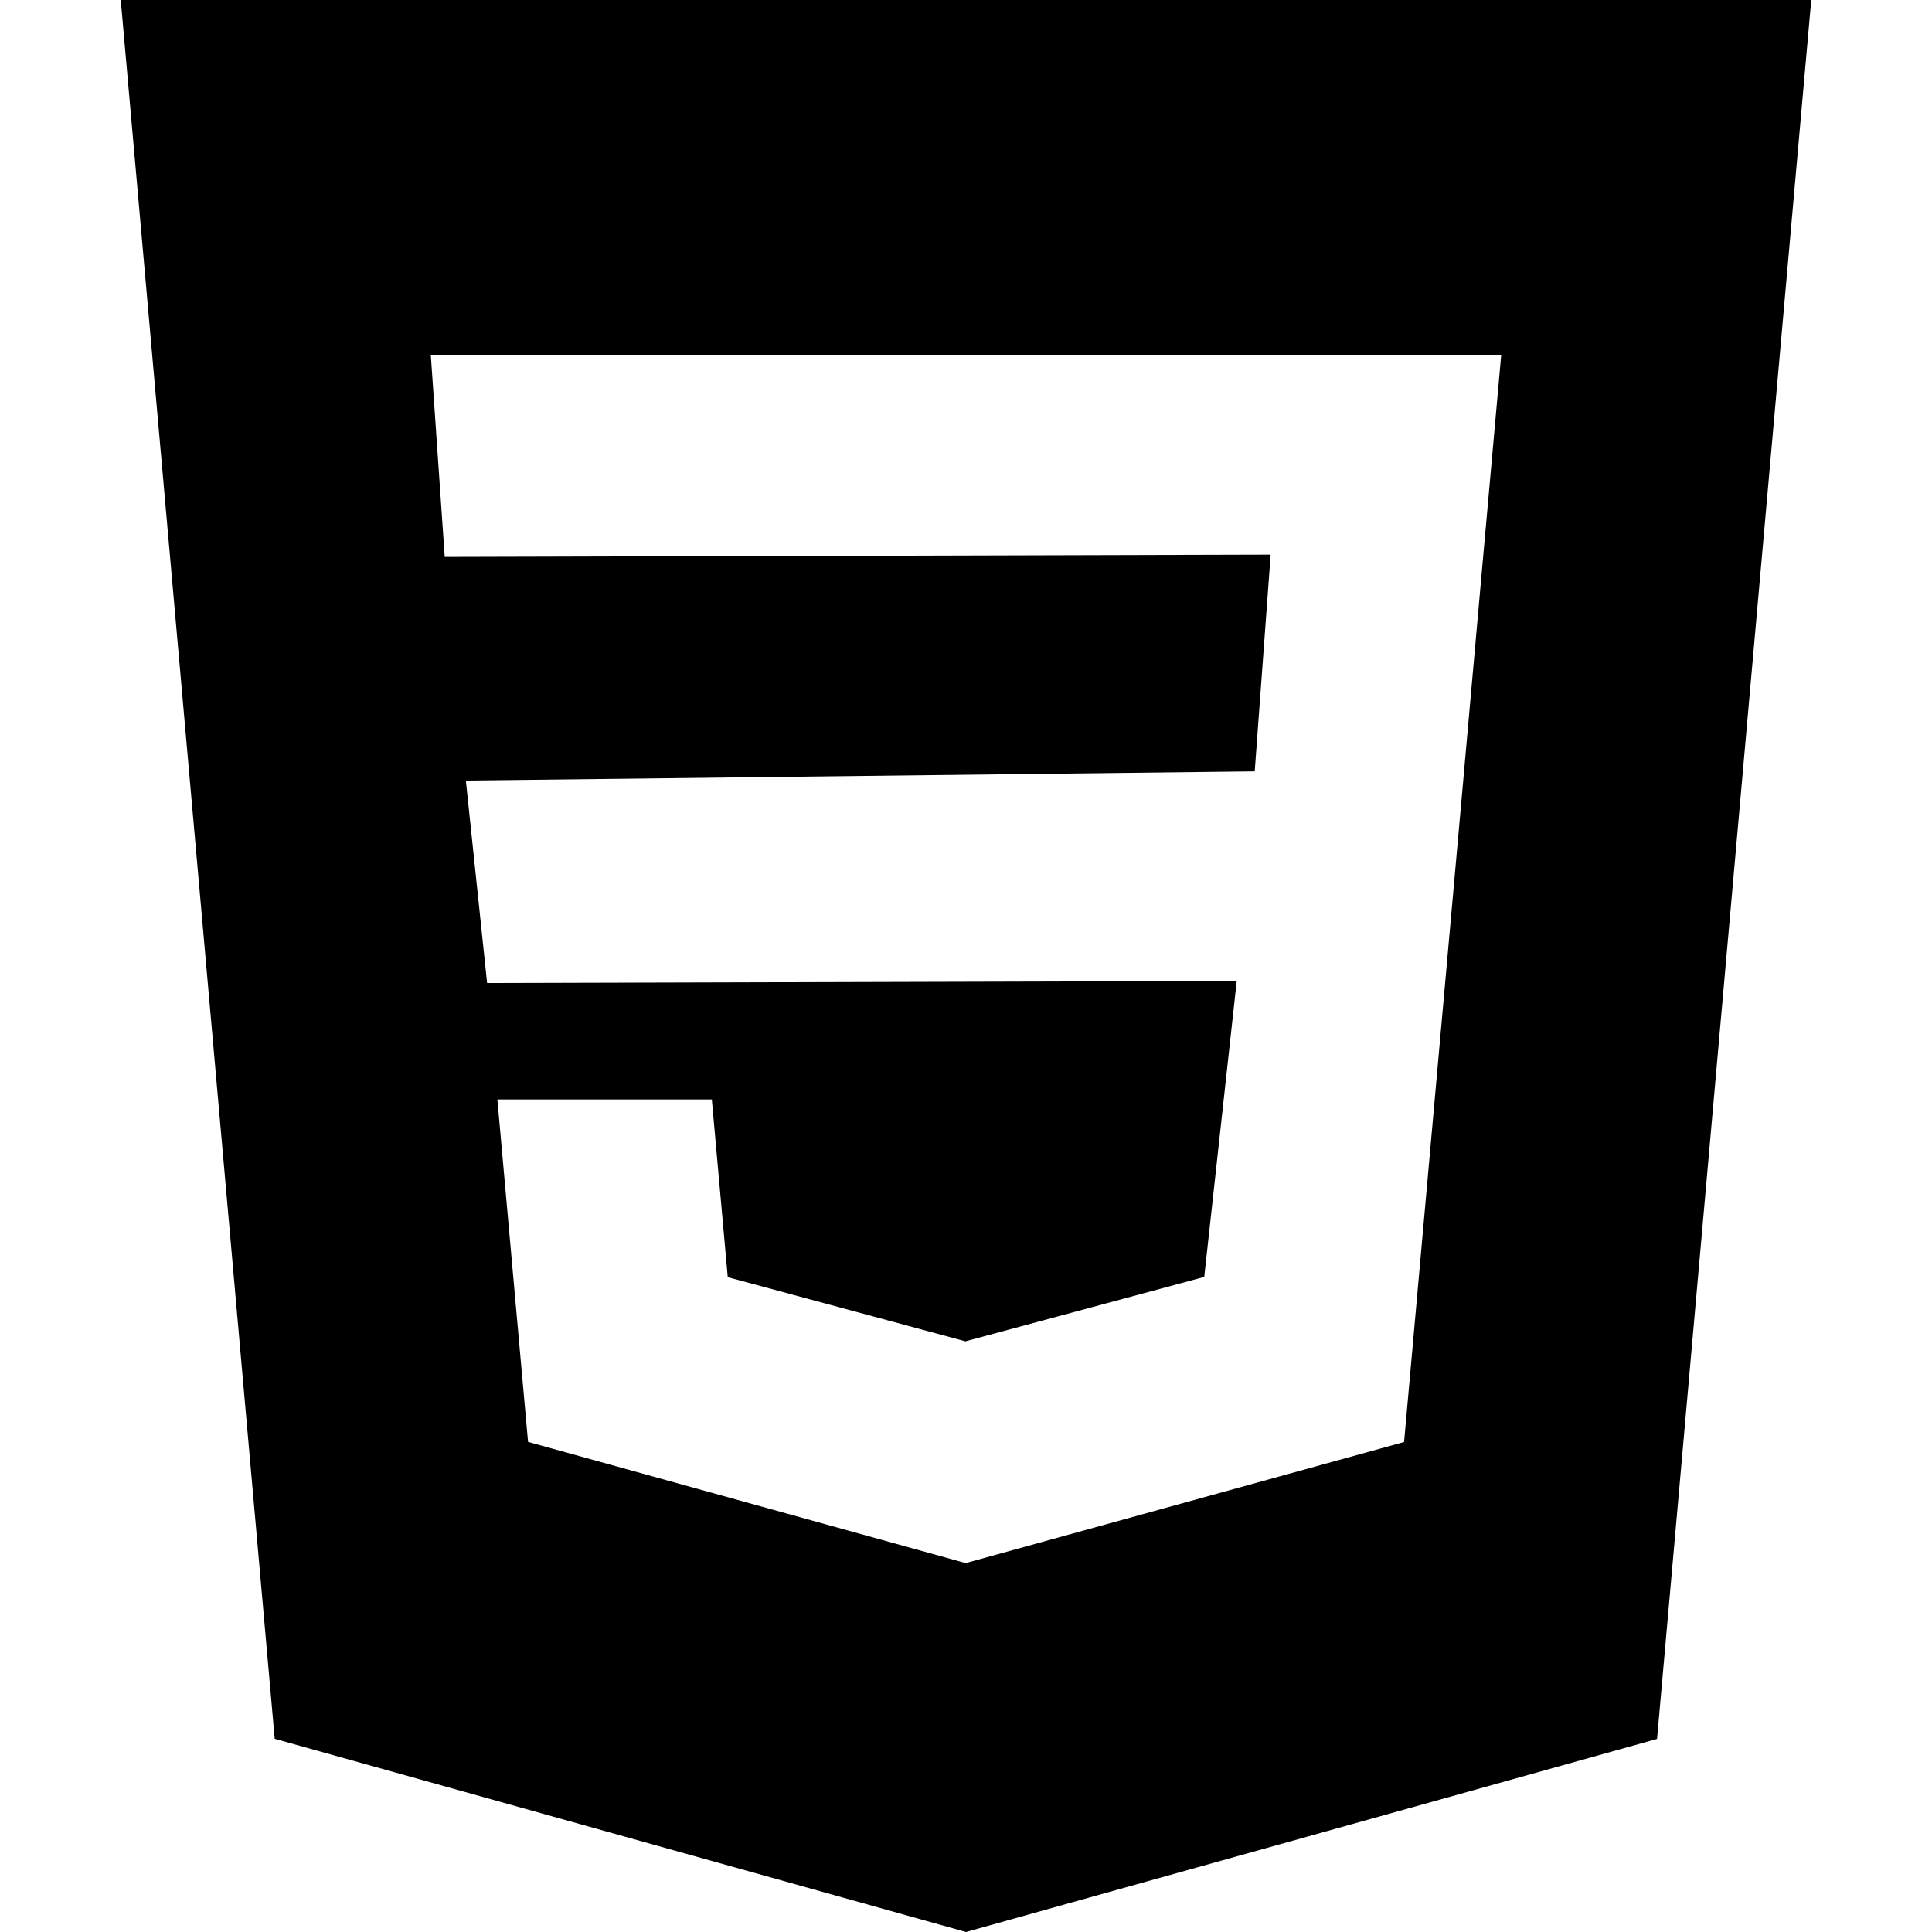
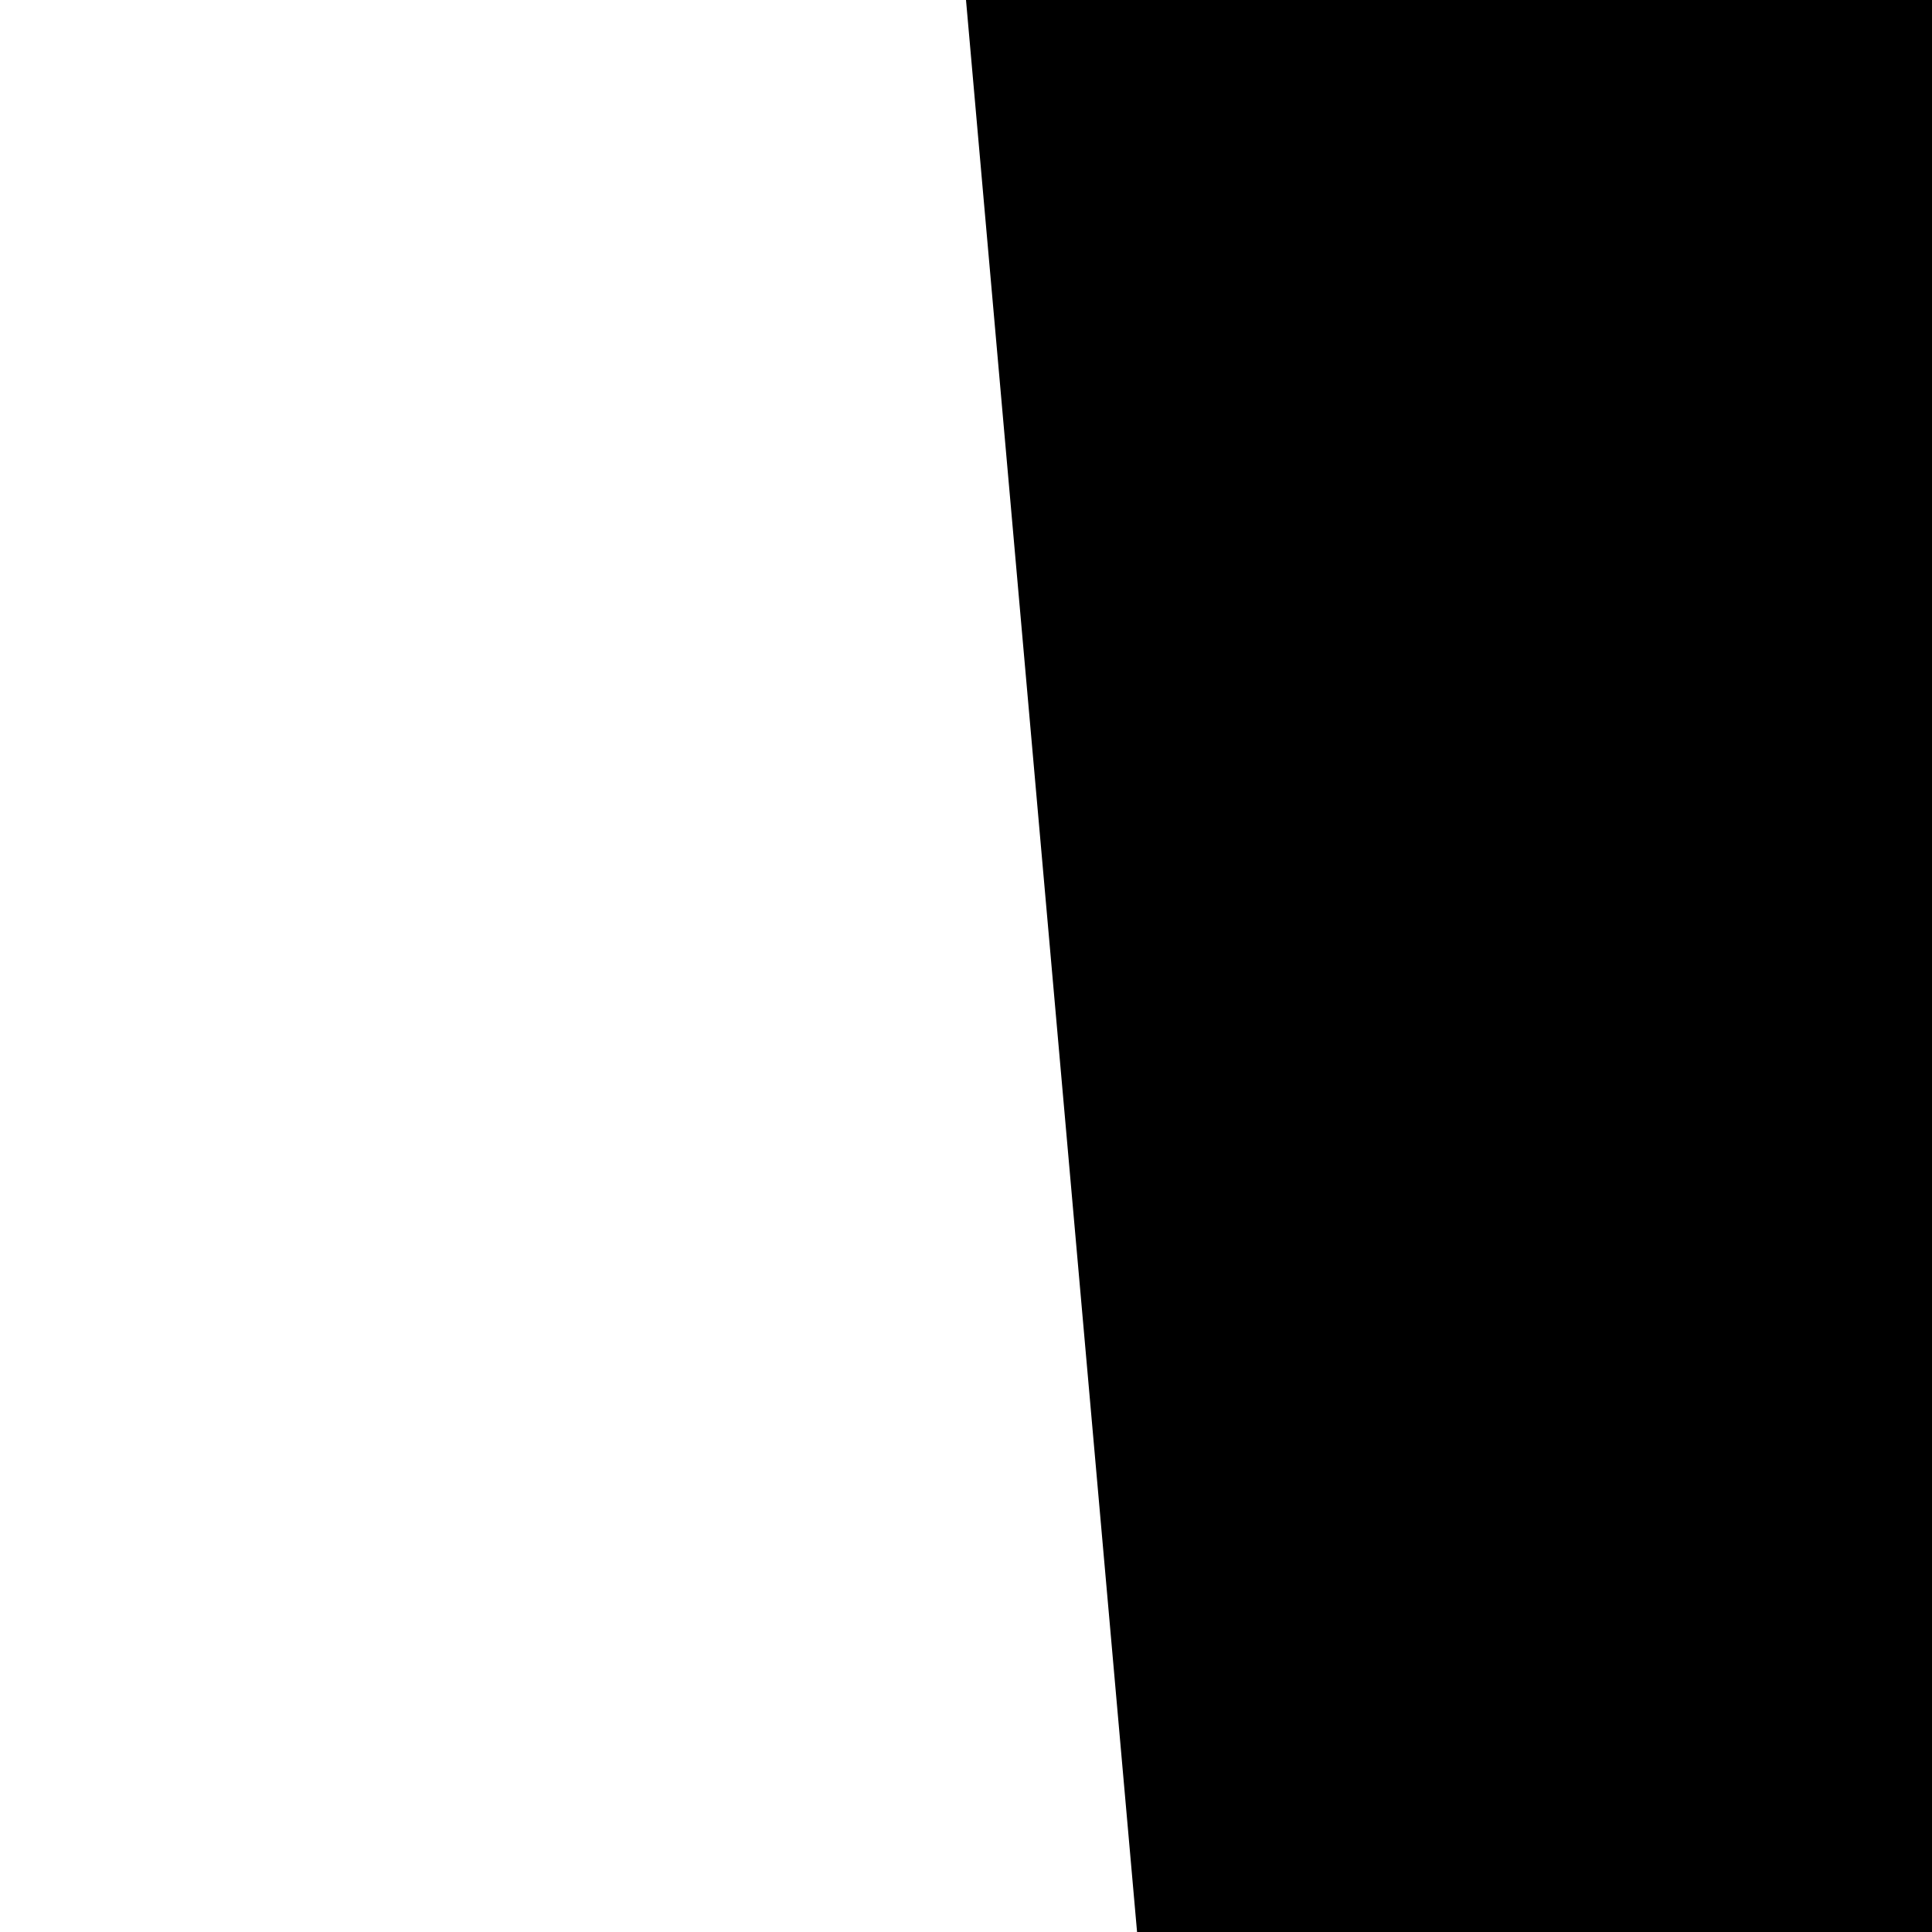
- <svg xmlns="http://www.w3.org/2000/svg" version="1.1" id="Capa_1" x="0px" y="0px" viewBox="0 0 512 512" style="enable-background:new 0 0 512 512;" xml:space="preserve">
+ <svg xmlns="http://www.w3.org/2000/svg" version="1.1" id="Capa_1" x="0px" y="0px" viewBox="0 0 64 64" style="enable-background:new 0 0 64 64;" xml:space="preserve">
  <g>
    <g>
      <path d="M32,0l40.8,460.8L256,512l183.136-51.168L480,0H32z M392.768,150.688l-5.152,57.888l-15.52,173.568L256,414.208    l-0.064,0.032l-116-32.128l-8.128-90.752h56.832l4.224,47.104l63.072,17.024l0.064-0.064l63.136-17.024l8.608-78.432    l-198.656,0.544l-5.632-53.664l209.056-2.432l4.224-57.44l-218.88,0.608l-3.68-53.376H256h141.824L392.768,150.688z" />
    </g>
  </g>
  <g>
</g>
  <g>
</g>
  <g>
</g>
  <g>
</g>
  <g>
</g>
  <g>
</g>
  <g>
</g>
  <g>
</g>
  <g>
</g>
  <g>
</g>
  <g>
</g>
  <g>
</g>
  <g>
</g>
  <g>
</g>
  <g>
</g>
</svg>
